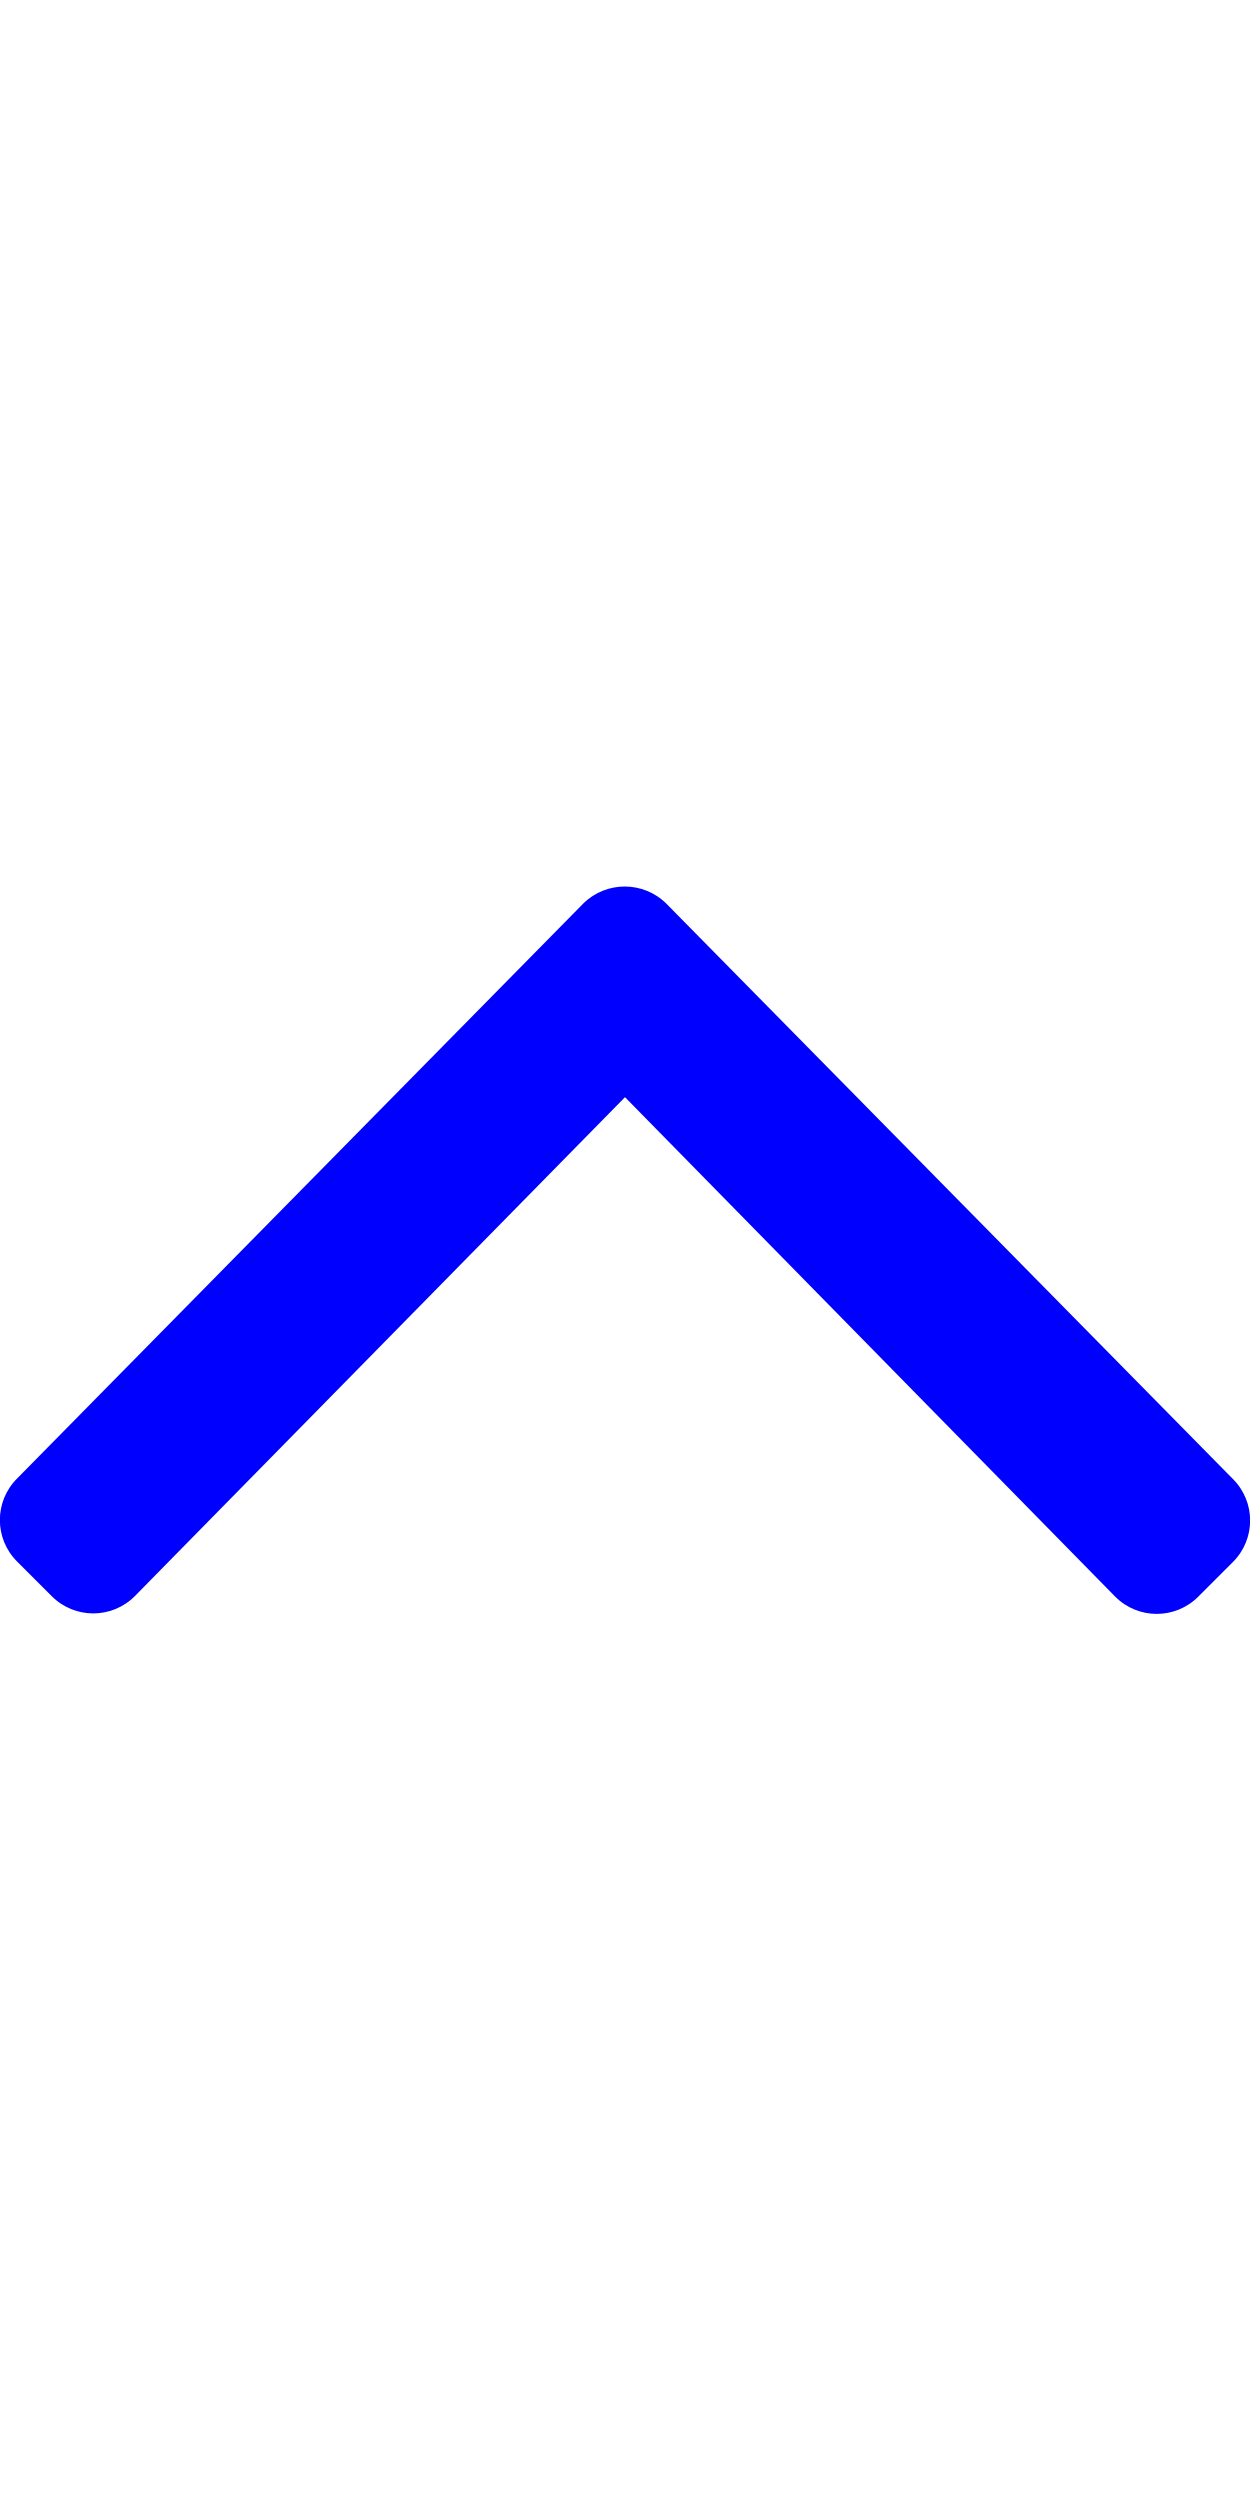
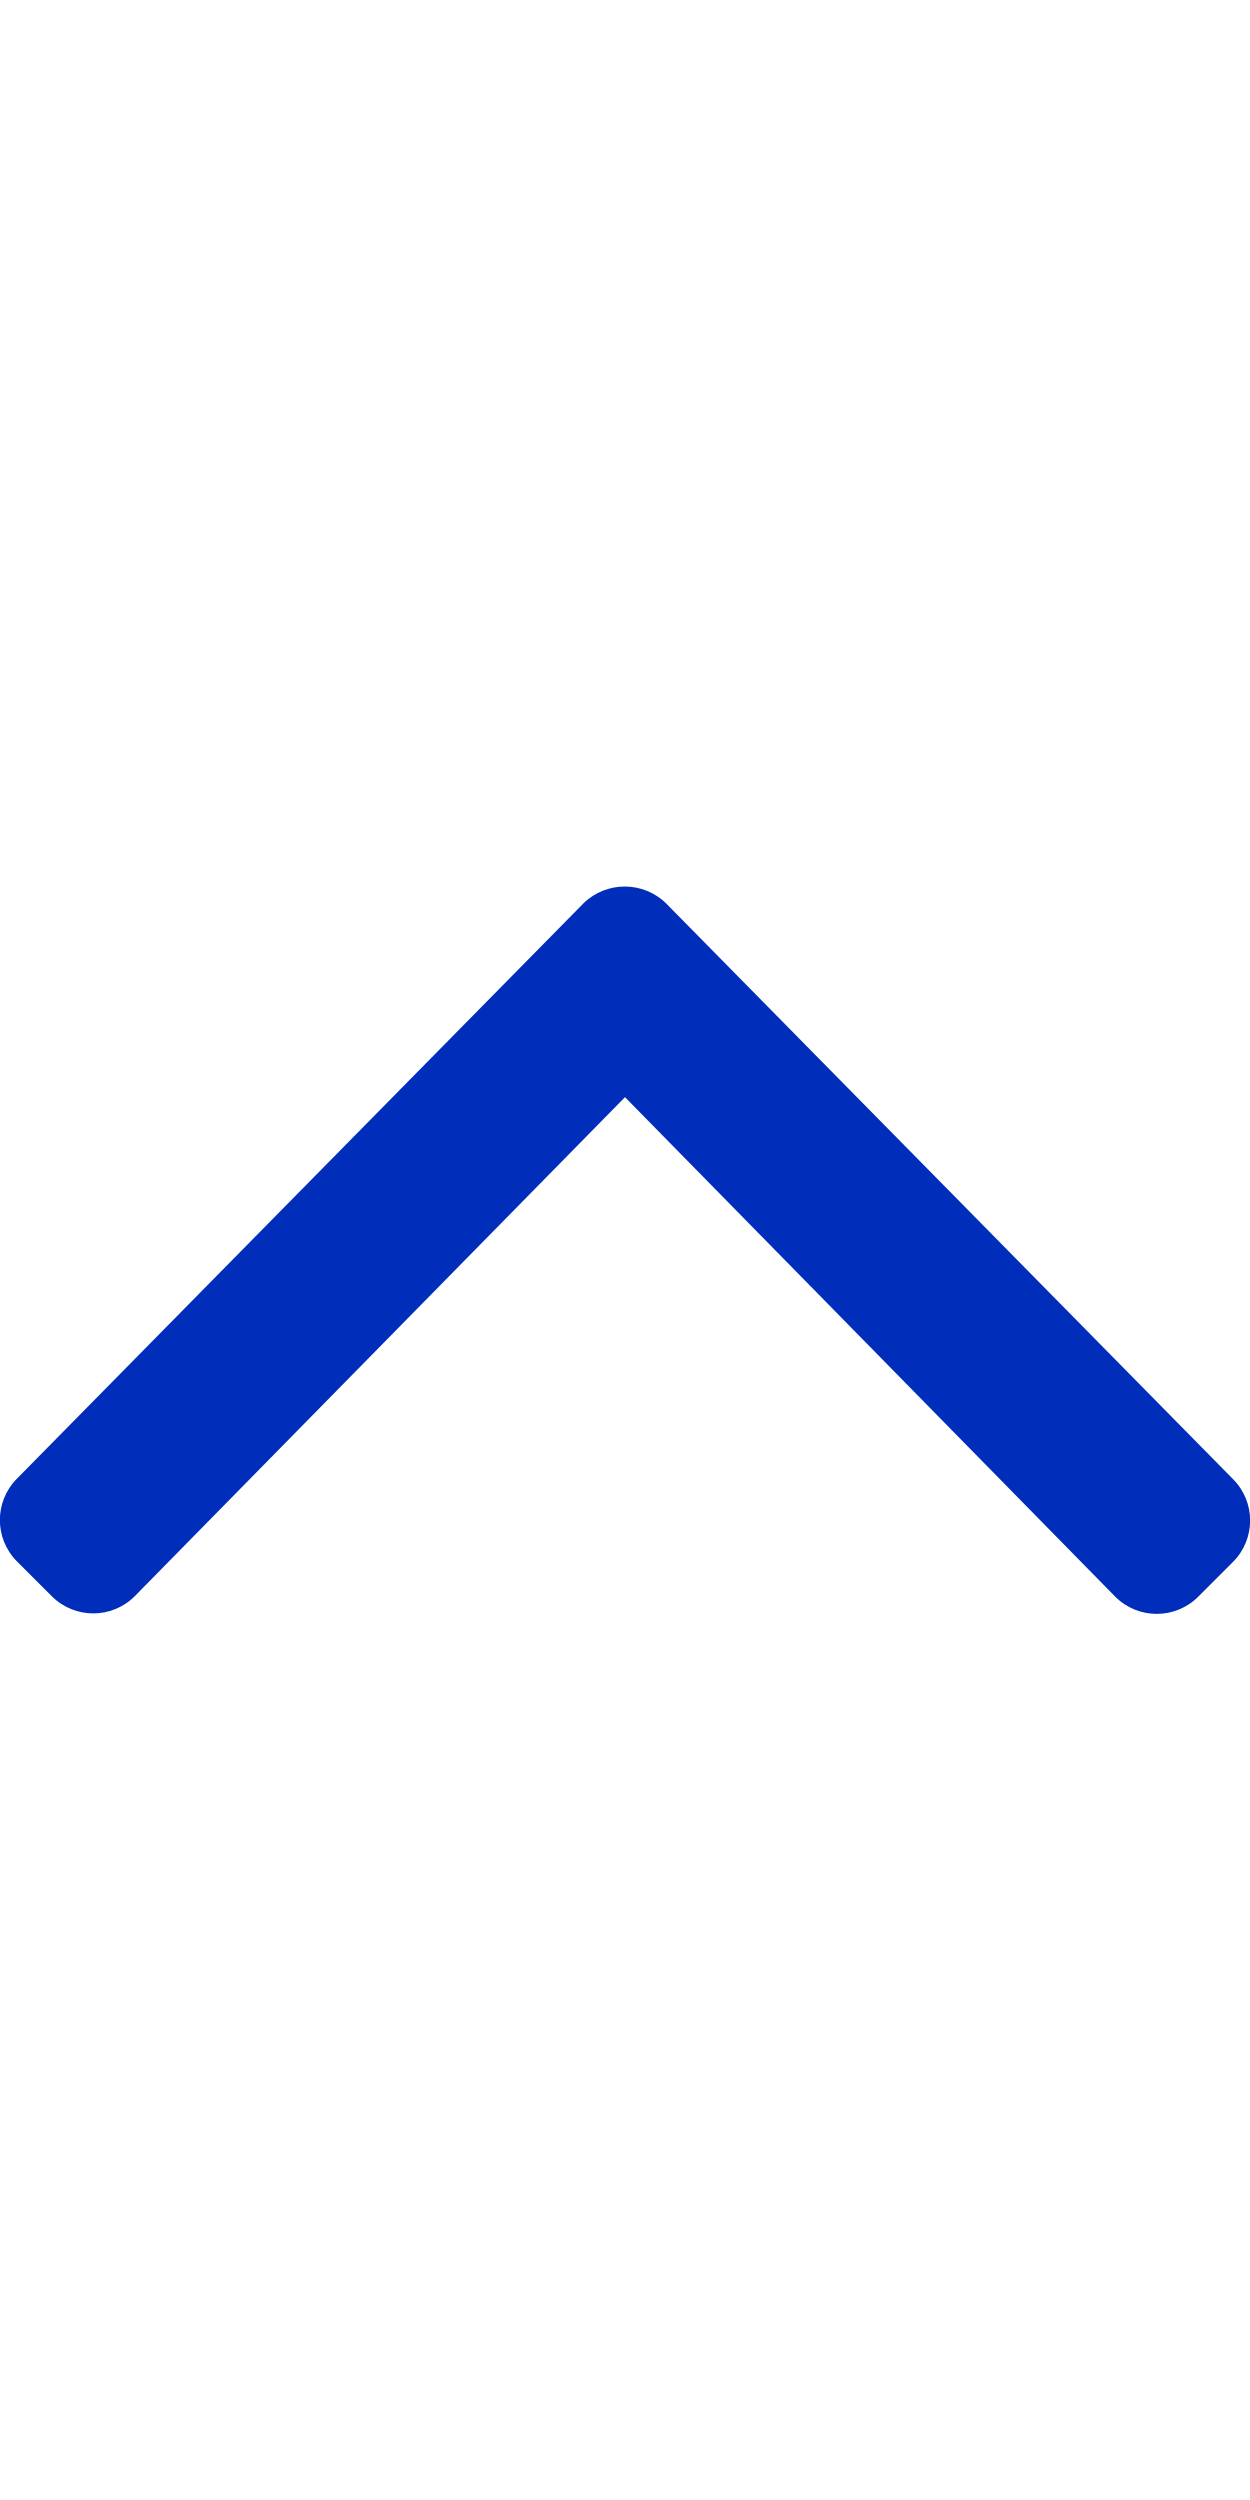
<svg xmlns="http://www.w3.org/2000/svg" viewBox="0 0 256 512">
-   <path fill="blue" d="M136.5 185.1l116 117.8c4.7 4.7 4.7 12.3 0 17l-7.1 7.1c-4.7 4.7-12.3 4.7-17 0L128 224.7 27.6 326.9c-4.7 4.7-12.3 4.7-17 0l-7.1-7.1c-4.7-4.7-4.7-12.3 0-17l116-117.8c4.7-4.6 12.3-4.6 17 .1z" />
+   <path fill="#002eba" d="M136.5 185.1l116 117.8c4.7 4.7 4.7 12.3 0 17l-7.1 7.1c-4.7 4.7-12.3 4.7-17 0L128 224.7 27.6 326.9c-4.7 4.7-12.3 4.7-17 0l-7.1-7.1c-4.7-4.7-4.7-12.3 0-17l116-117.8c4.7-4.6 12.3-4.6 17 .1z" />
</svg>
